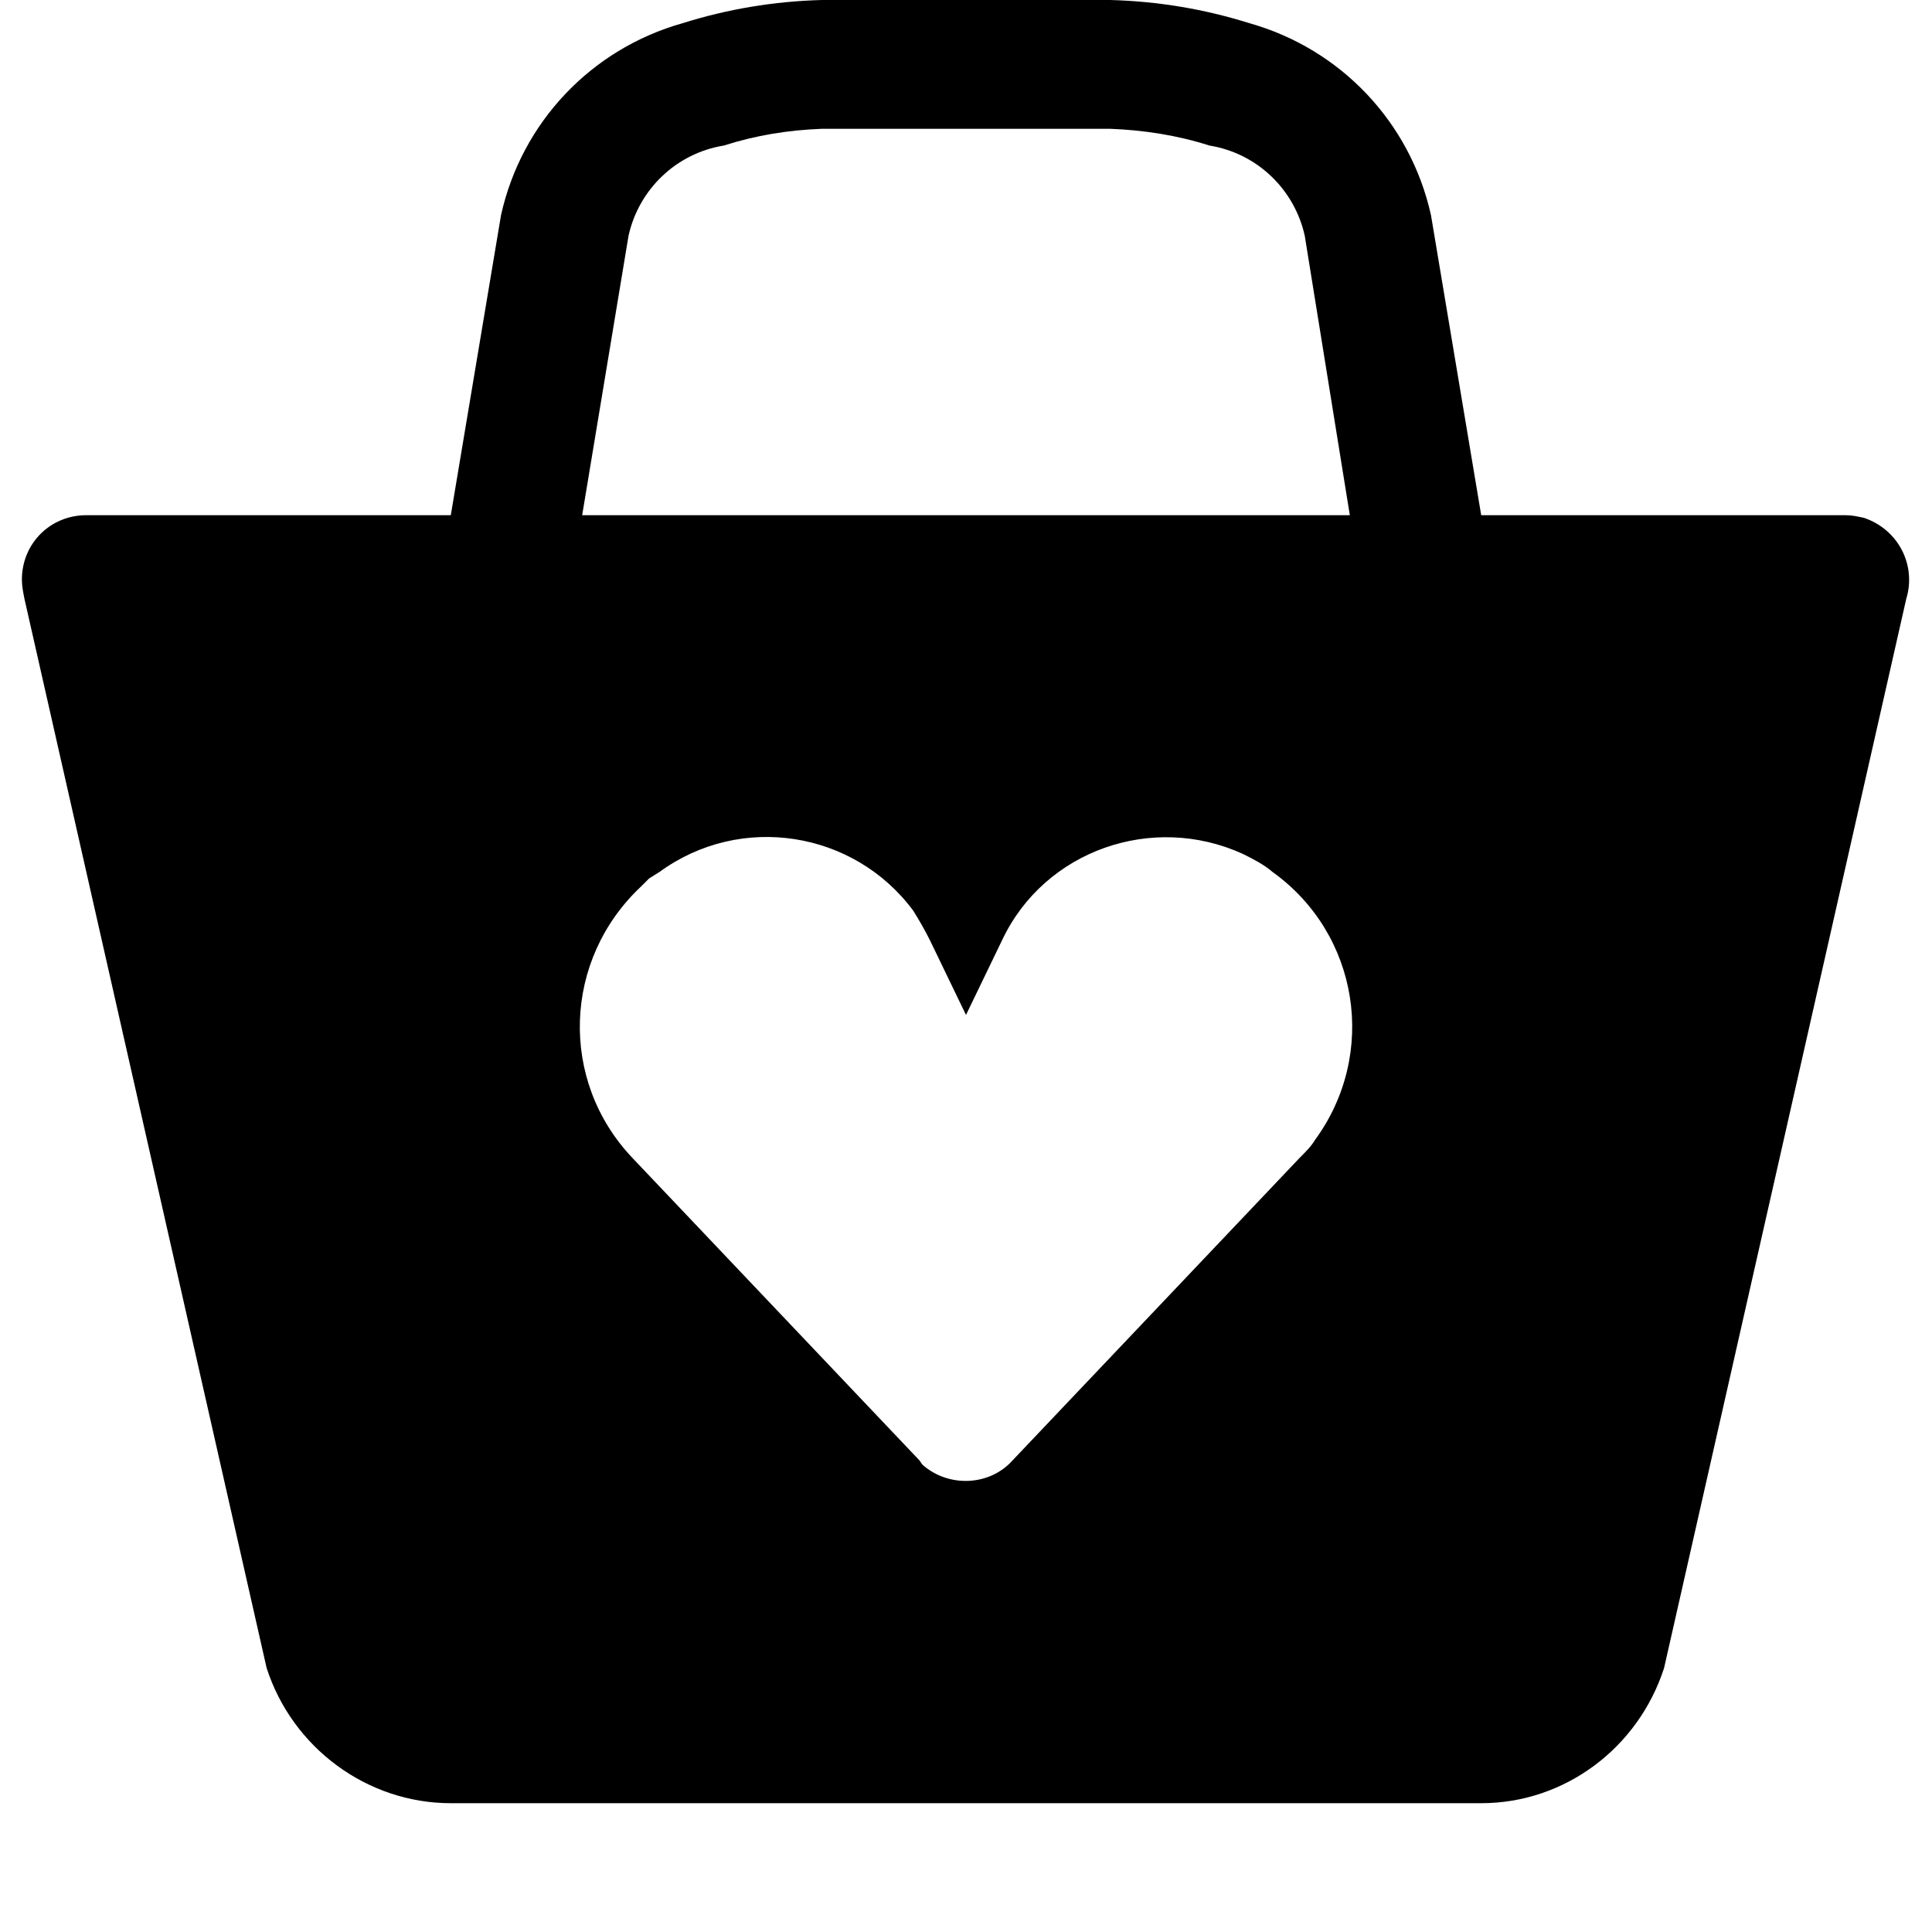
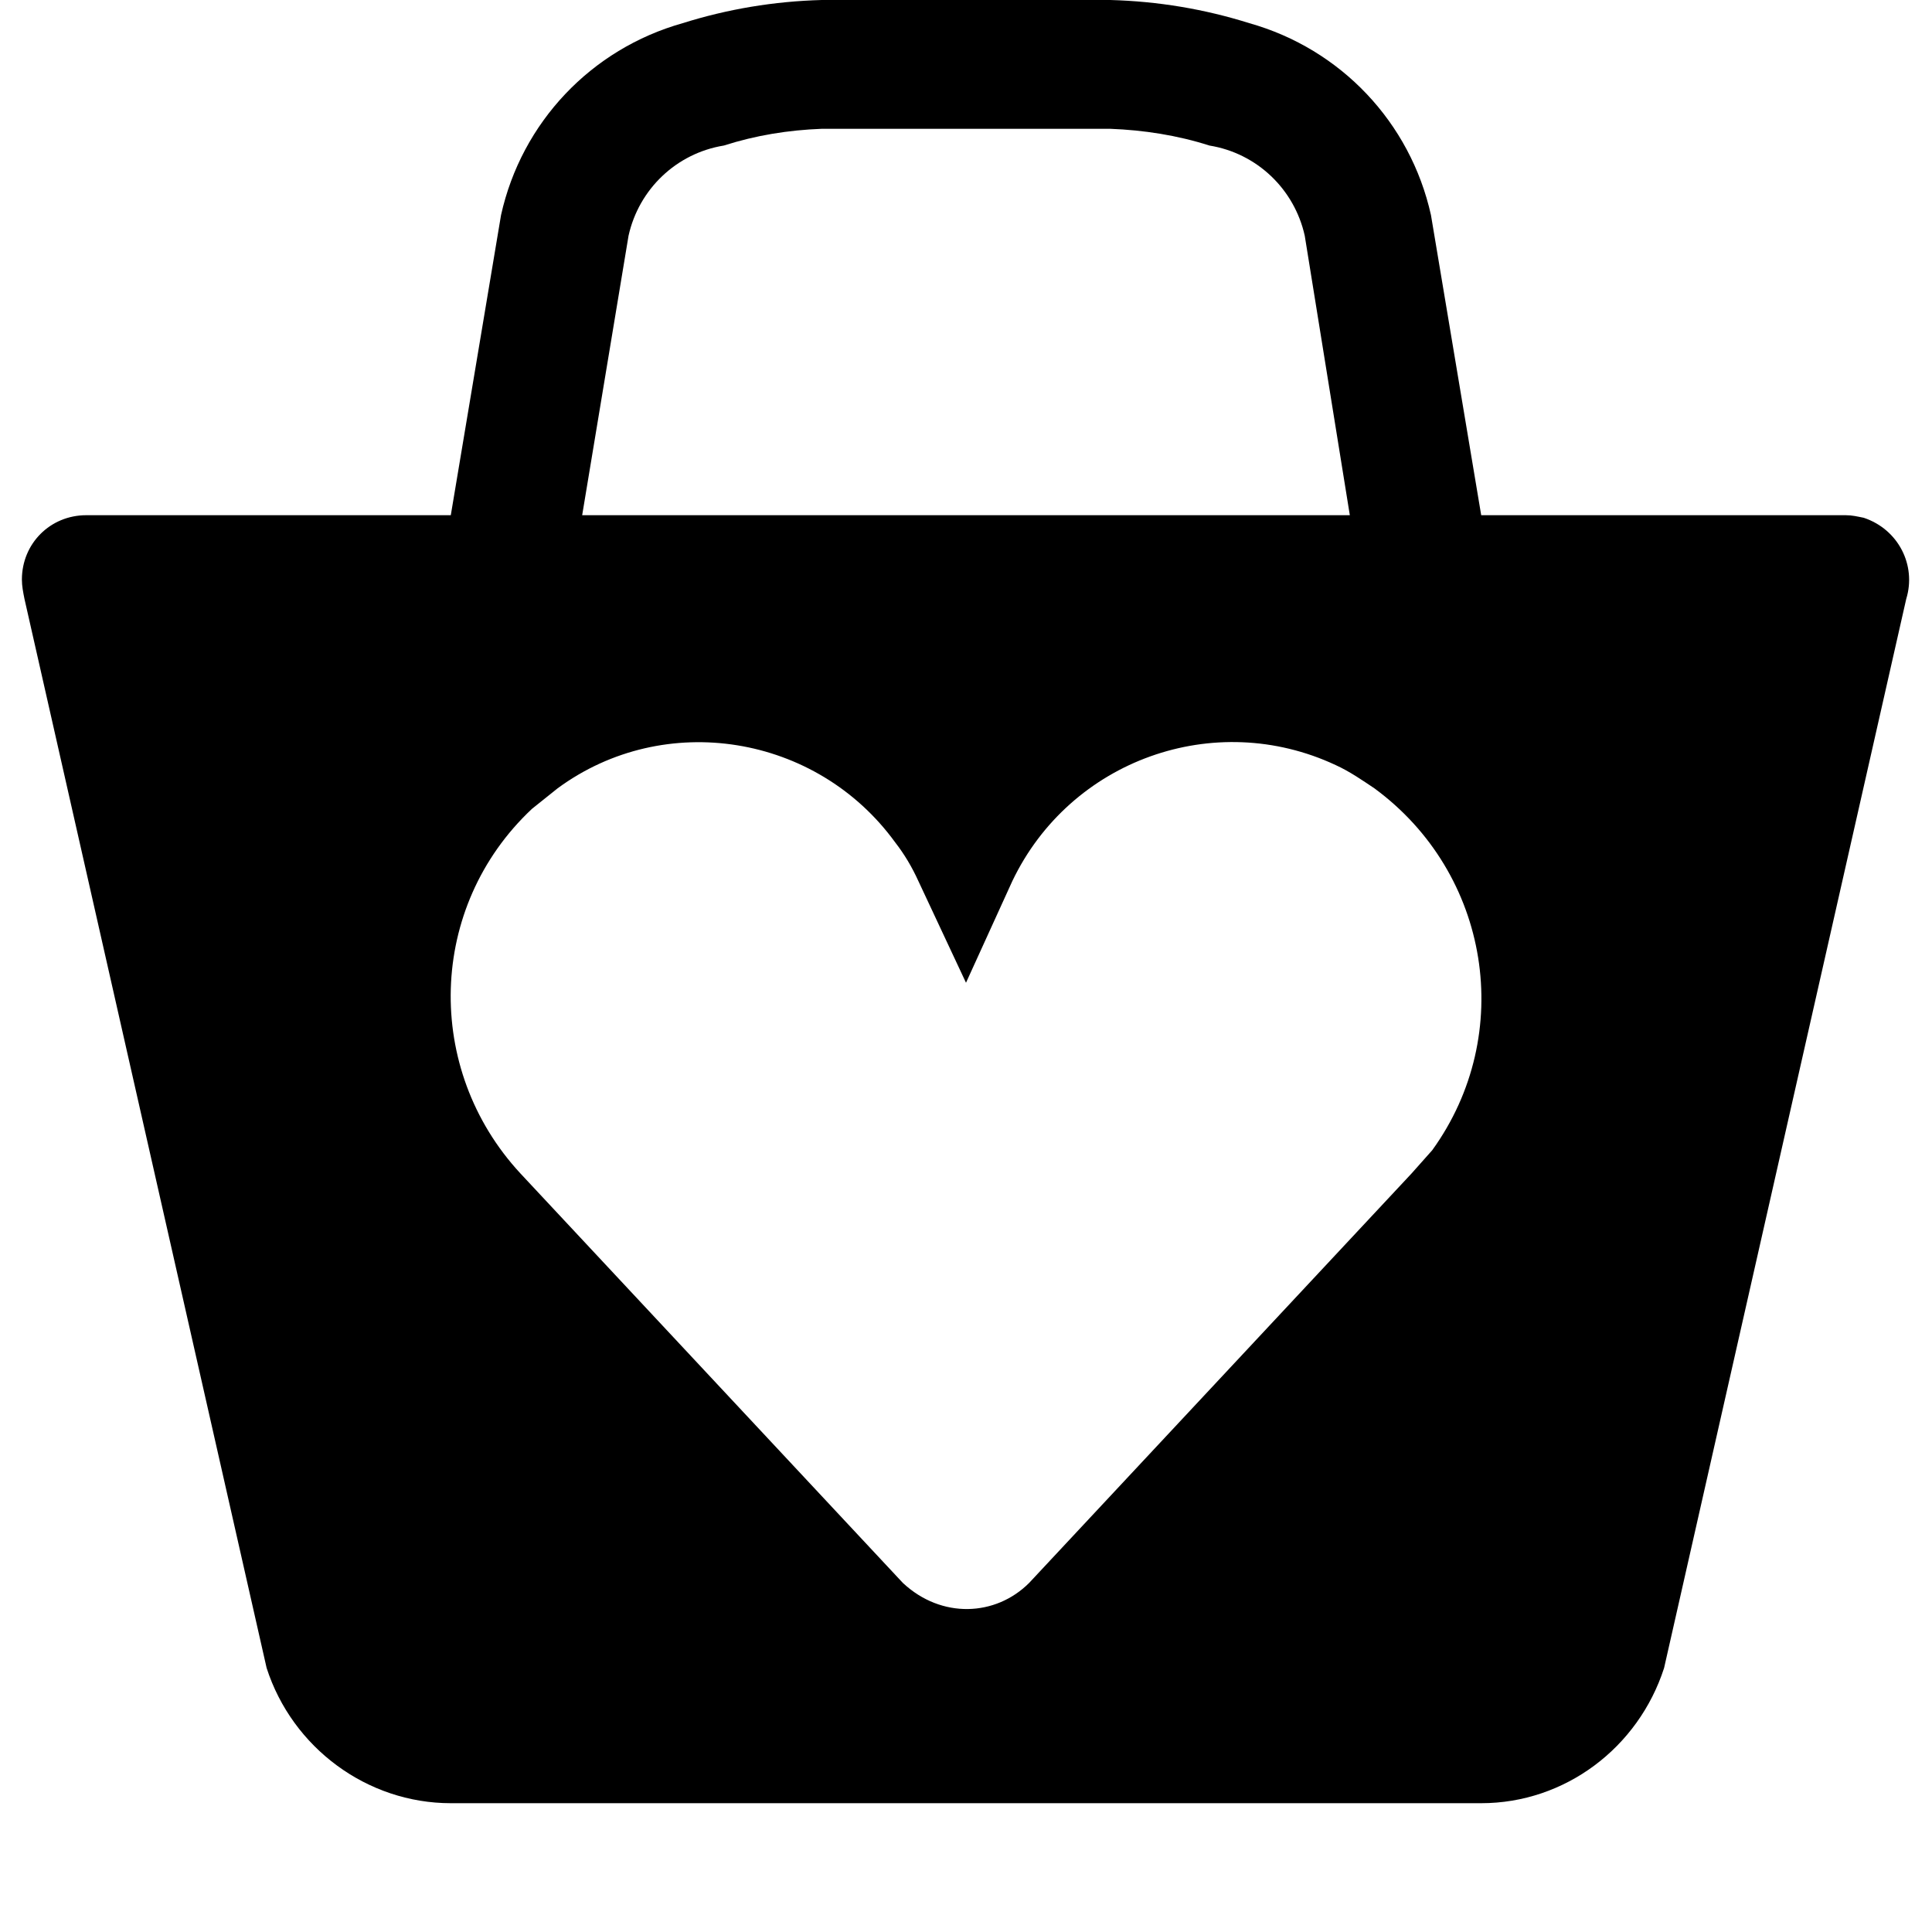
<svg xmlns="http://www.w3.org/2000/svg" viewBox="0 0 15 15">
-   <path d="M8.62 0C8.99 0.01 9.35 0.07 9.7 0.18C10.41 0.38 10.95 0.95 11.11 1.67L11.5 4L14.33 4C14.38 4 14.42 4.01 14.47 4.02C14.74 4.11 14.88 4.39 14.8 4.65L12.92 12.95C12.72 13.57 12.15 14 11.5 14L3.5 14C2.85 14 2.27 13.57 2.07 12.95L0.19 4.65C0.18 4.6 0.17 4.55 0.17 4.5C0.17 4.22 0.39 4 0.67 4L3.5 4L3.89 1.67C4.05 0.95 4.59 0.38 5.3 0.18C5.65 0.07 6.01 0.01 6.38 0L8.62 0ZM7.09 7.07C6.63 6.45 5.75 6.31 5.12 6.77L5.04 6.82L4.98 6.88C4.37 7.45 4.34 8.39 4.91 8.99L7.14 11.34L7.16 11.37C7.36 11.55 7.68 11.54 7.86 11.34L10.09 8.99C10.14 8.94 10.18 8.9 10.21 8.85C10.7 8.18 10.55 7.25 9.88 6.77C9.81 6.71 9.73 6.67 9.65 6.63C8.95 6.31 8.11 6.6 7.78 7.3L7.5 7.88L7.22 7.3C7.18 7.22 7.14 7.15 7.09 7.07ZM8.62 1L6.38 1C6.12 1.01 5.87 1.05 5.62 1.13C5.25 1.19 4.96 1.47 4.88 1.83L4.52 4L10.48 4L10.13 1.83C10.05 1.47 9.76 1.19 9.39 1.13C9.14 1.05 8.88 1.01 8.62 1Z" />
+   <path d="M8.62 0C8.99 0.01 9.35 0.07 9.7 0.18C10.41 0.38 10.95 0.95 11.11 1.67L11.5 4L14.33 4C14.38 4 14.42 4.01 14.47 4.02C14.74 4.11 14.88 4.39 14.8 4.65L12.92 12.95C12.72 13.57 12.15 14 11.5 14L3.5 14C2.85 14 2.27 13.57 2.07 12.95L0.19 4.65C0.18 4.6 0.17 4.55 0.17 4.5C0.17 4.22 0.39 4 0.67 4L3.5 4L3.89 1.67C4.05 0.95 4.59 0.38 5.3 0.18C5.65 0.07 6.01 0.01 6.38 0L8.62 0ZM8.62 1L6.38 1C6.12 1.01 5.87 1.05 5.62 1.13C5.25 1.19 4.96 1.47 4.88 1.83L4.52 4L10.48 4L10.13 1.83C10.05 1.47 9.76 1.19 9.39 1.13C9.14 1.05 8.88 1.01 8.62 1ZM10.37 5.94C9.43 5.5 8.31 5.9 7.86 6.84L7.5 7.63 7.13 6.84C7.08 6.73 7.02 6.63 6.95 6.54 6.34 5.7 5.16 5.51 4.33 6.12L4.13 6.28C3.32 7.04 3.29 8.3 4.04 9.11L7.01 12.29C7.31 12.57 7.73 12.55 7.99 12.29L10.96 9.11 11.12 8.93C11.77 8.03 11.57 6.78 10.67 6.12 10.58 6.06 10.48 5.99 10.37 5.94Z" />
</svg>
